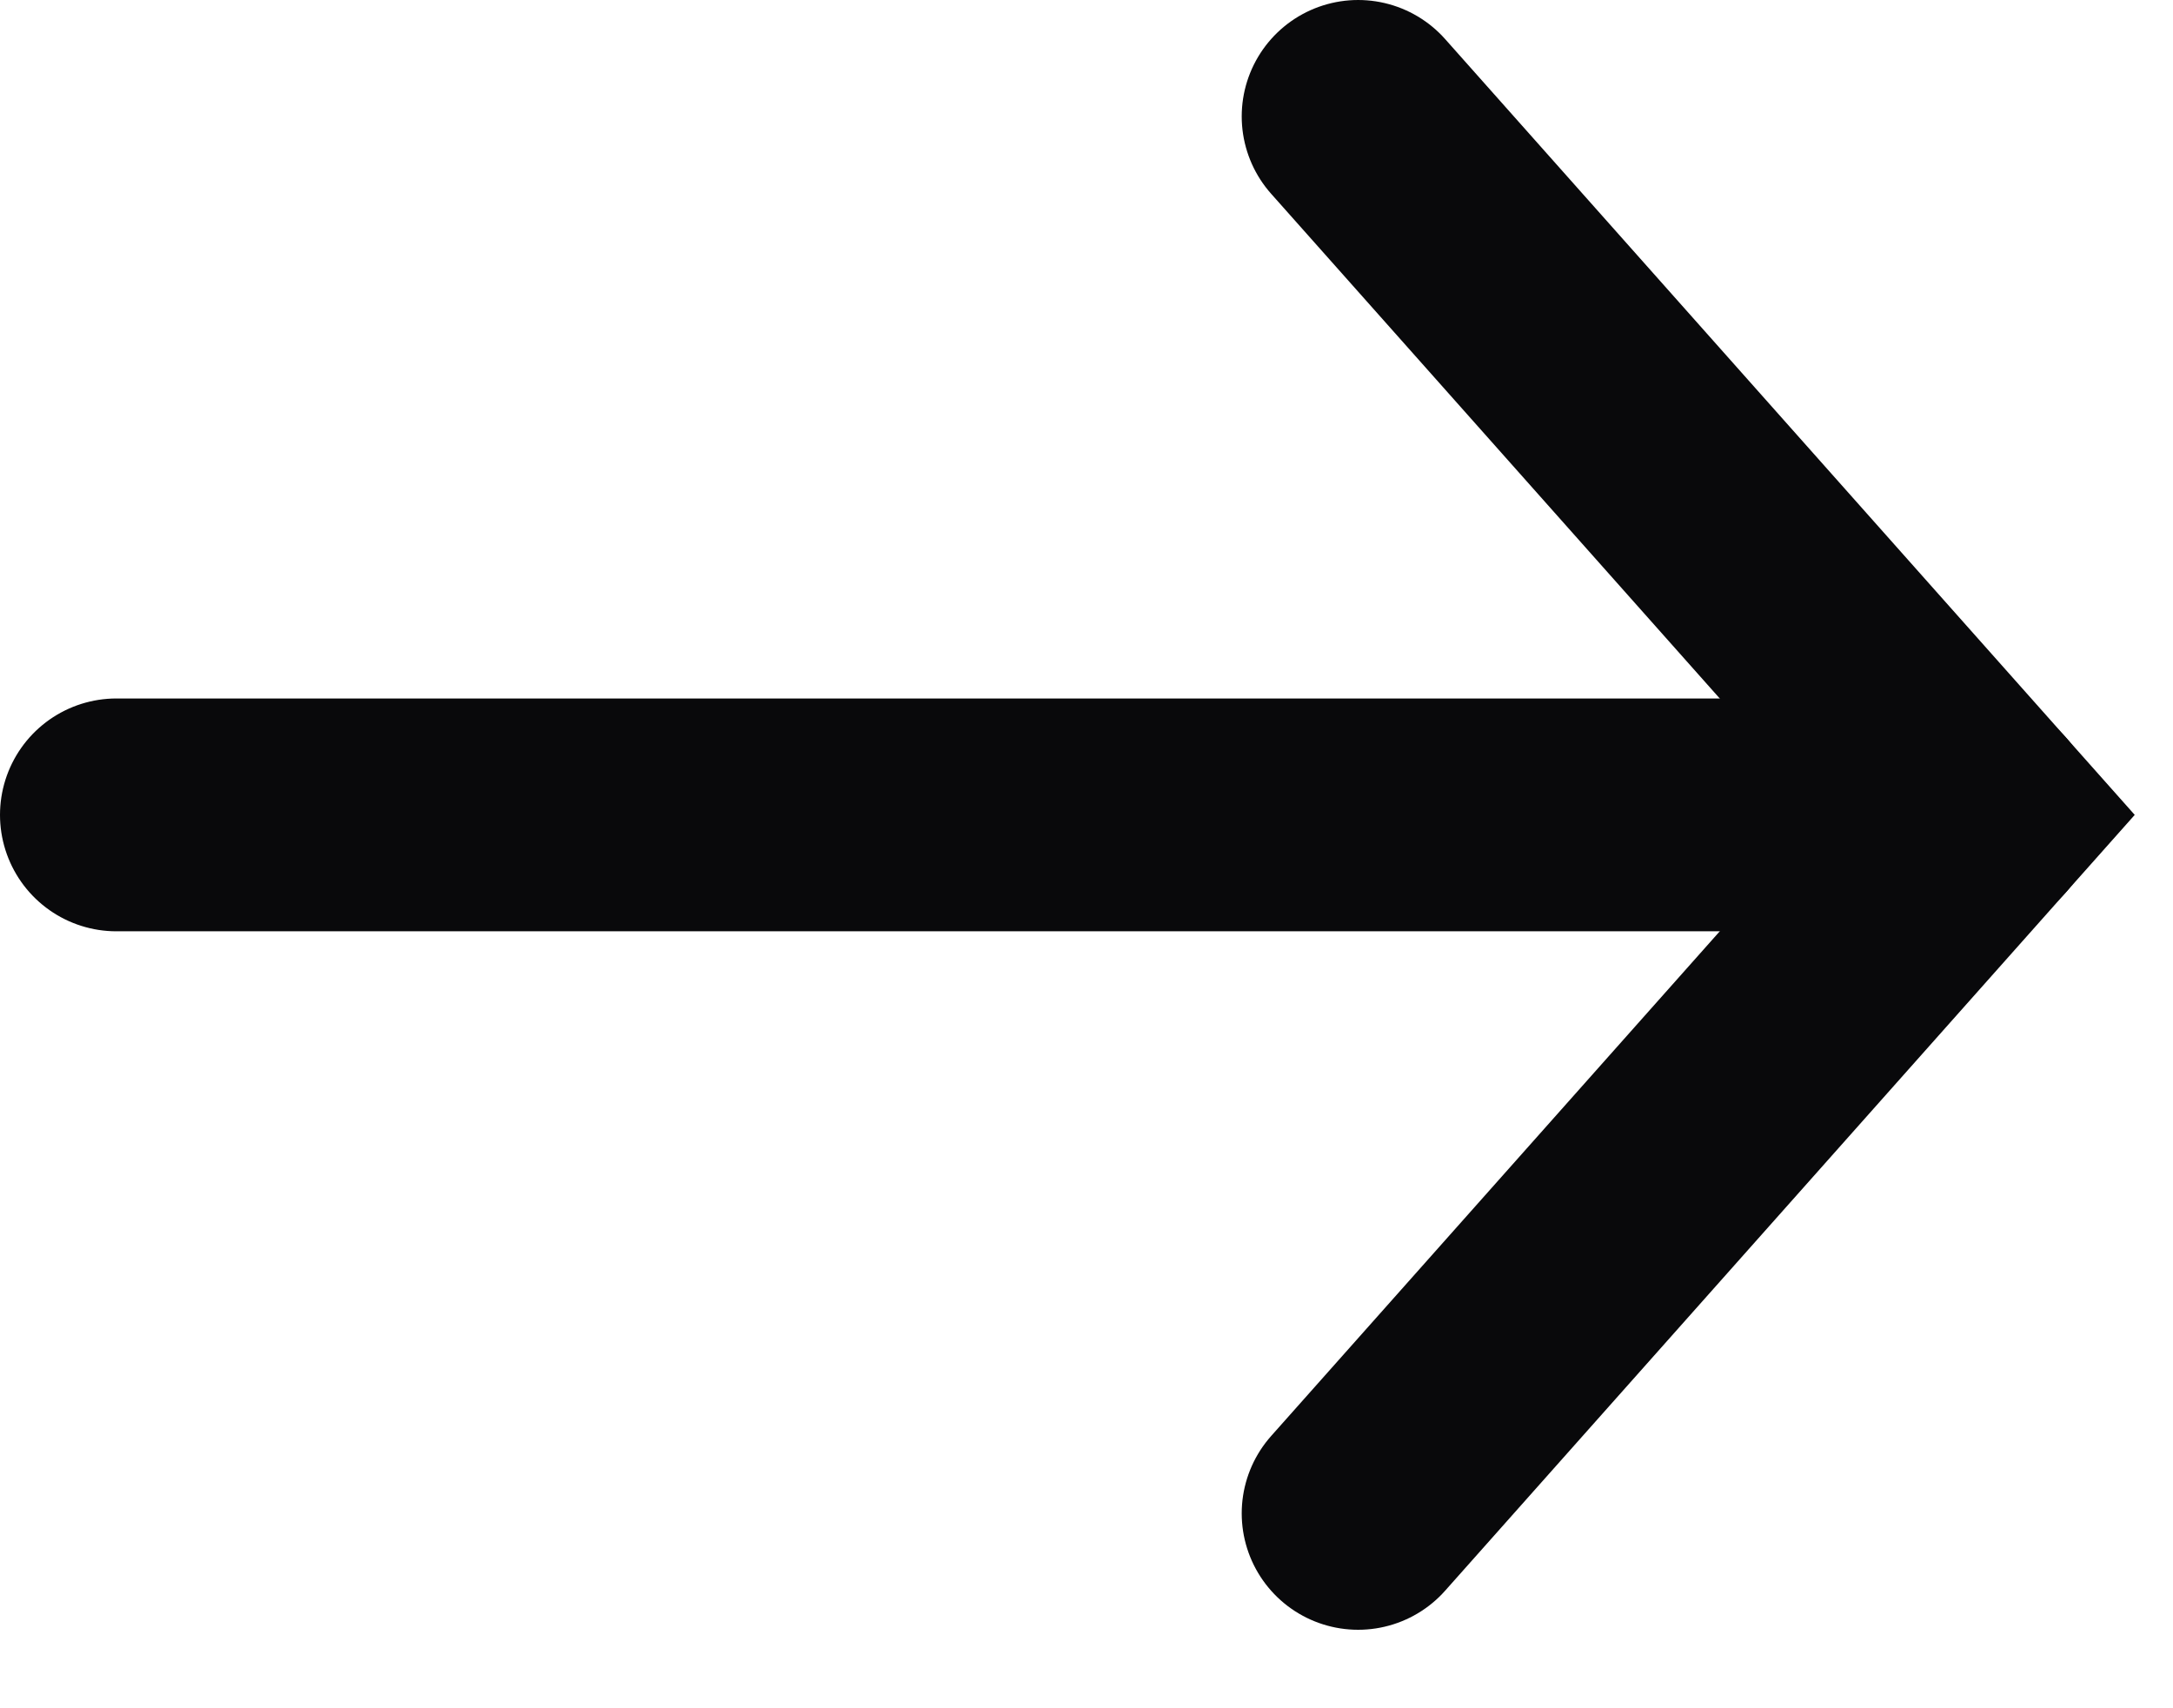
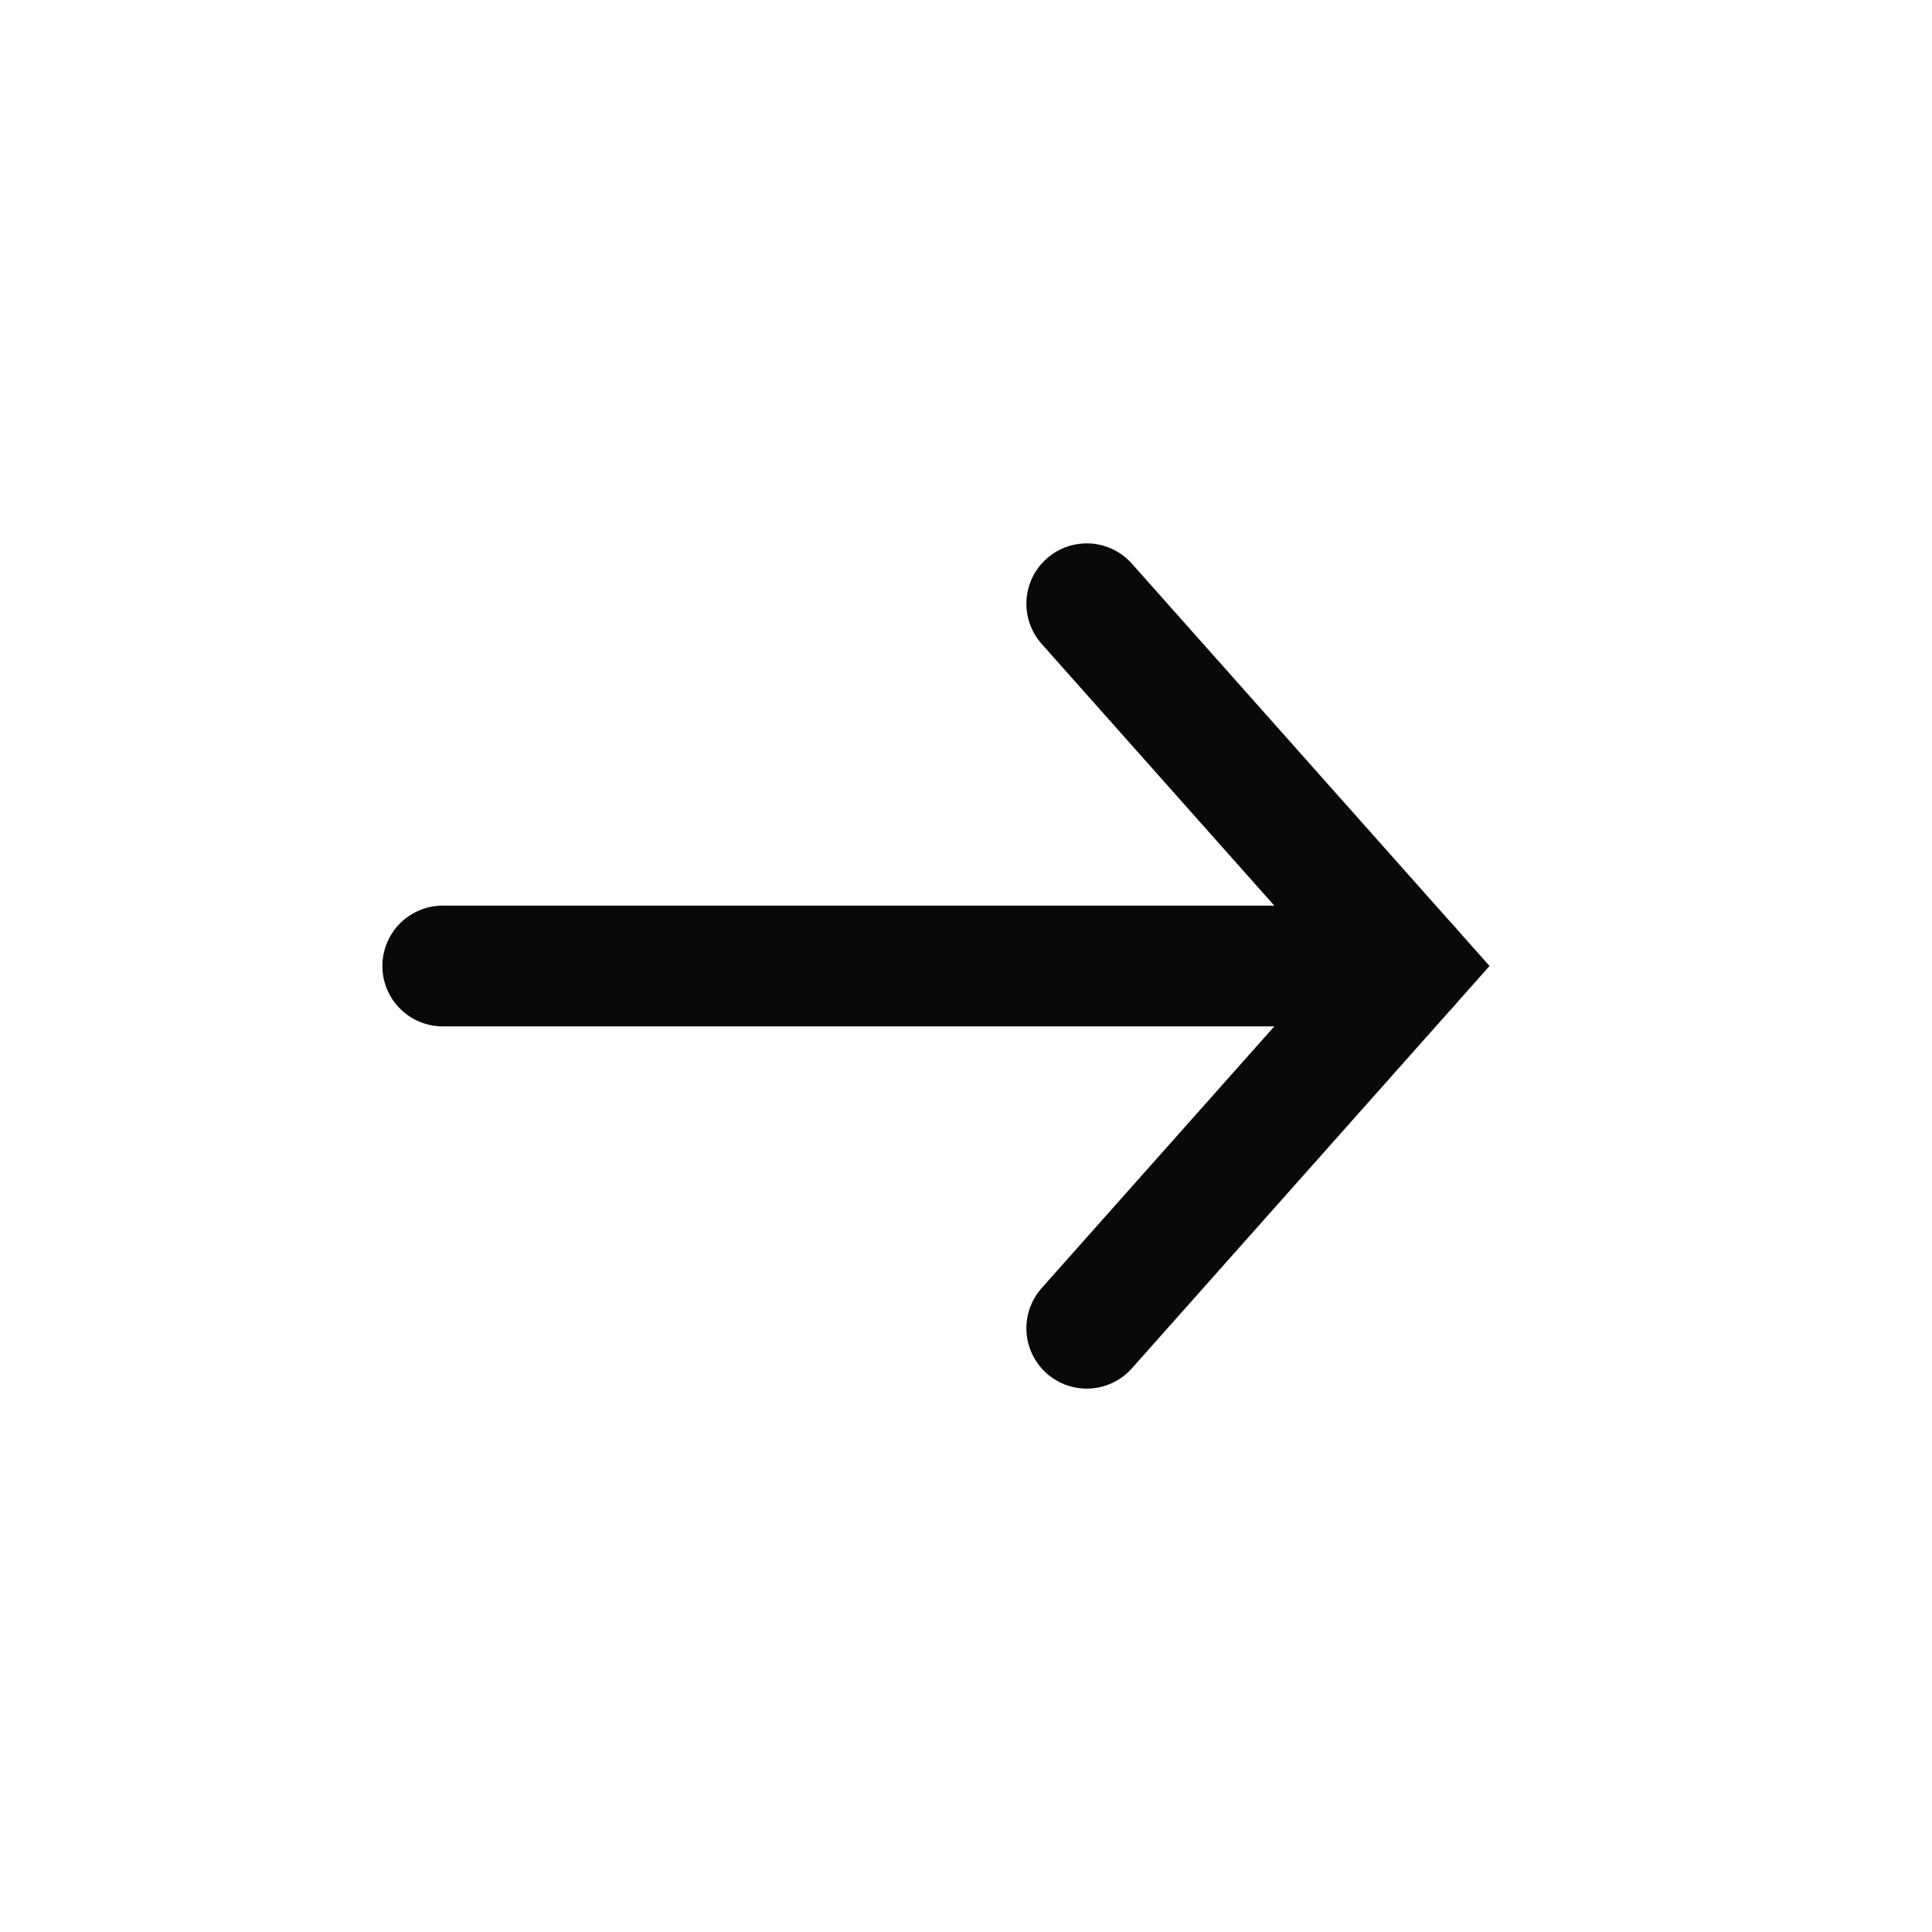
- <svg xmlns="http://www.w3.org/2000/svg" width="14" height="11" viewBox="0 0 14 11" fill="none">
-   <path d="M0.75 5.25H12.75" stroke="#09090B" stroke-width="1.5" stroke-linecap="round" />
-   <path d="M8.75 0.75L12.75 5.25L8.75 9.75" stroke="#09090B" stroke-width="1.5" stroke-linecap="round" />
+ <svg xmlns="http://www.w3.org/2000/svg" width="24" height="24" viewBox="0 0 24 24" fill="none">
+   <path d="M5.5 12H17.5" stroke="#09090B" stroke-width="1.5" stroke-linecap="round" />
+   <path d="M13.5 7.5L17.5 12L13.5 16.5" stroke="#09090B" stroke-width="1.5" stroke-linecap="round" />
</svg>
